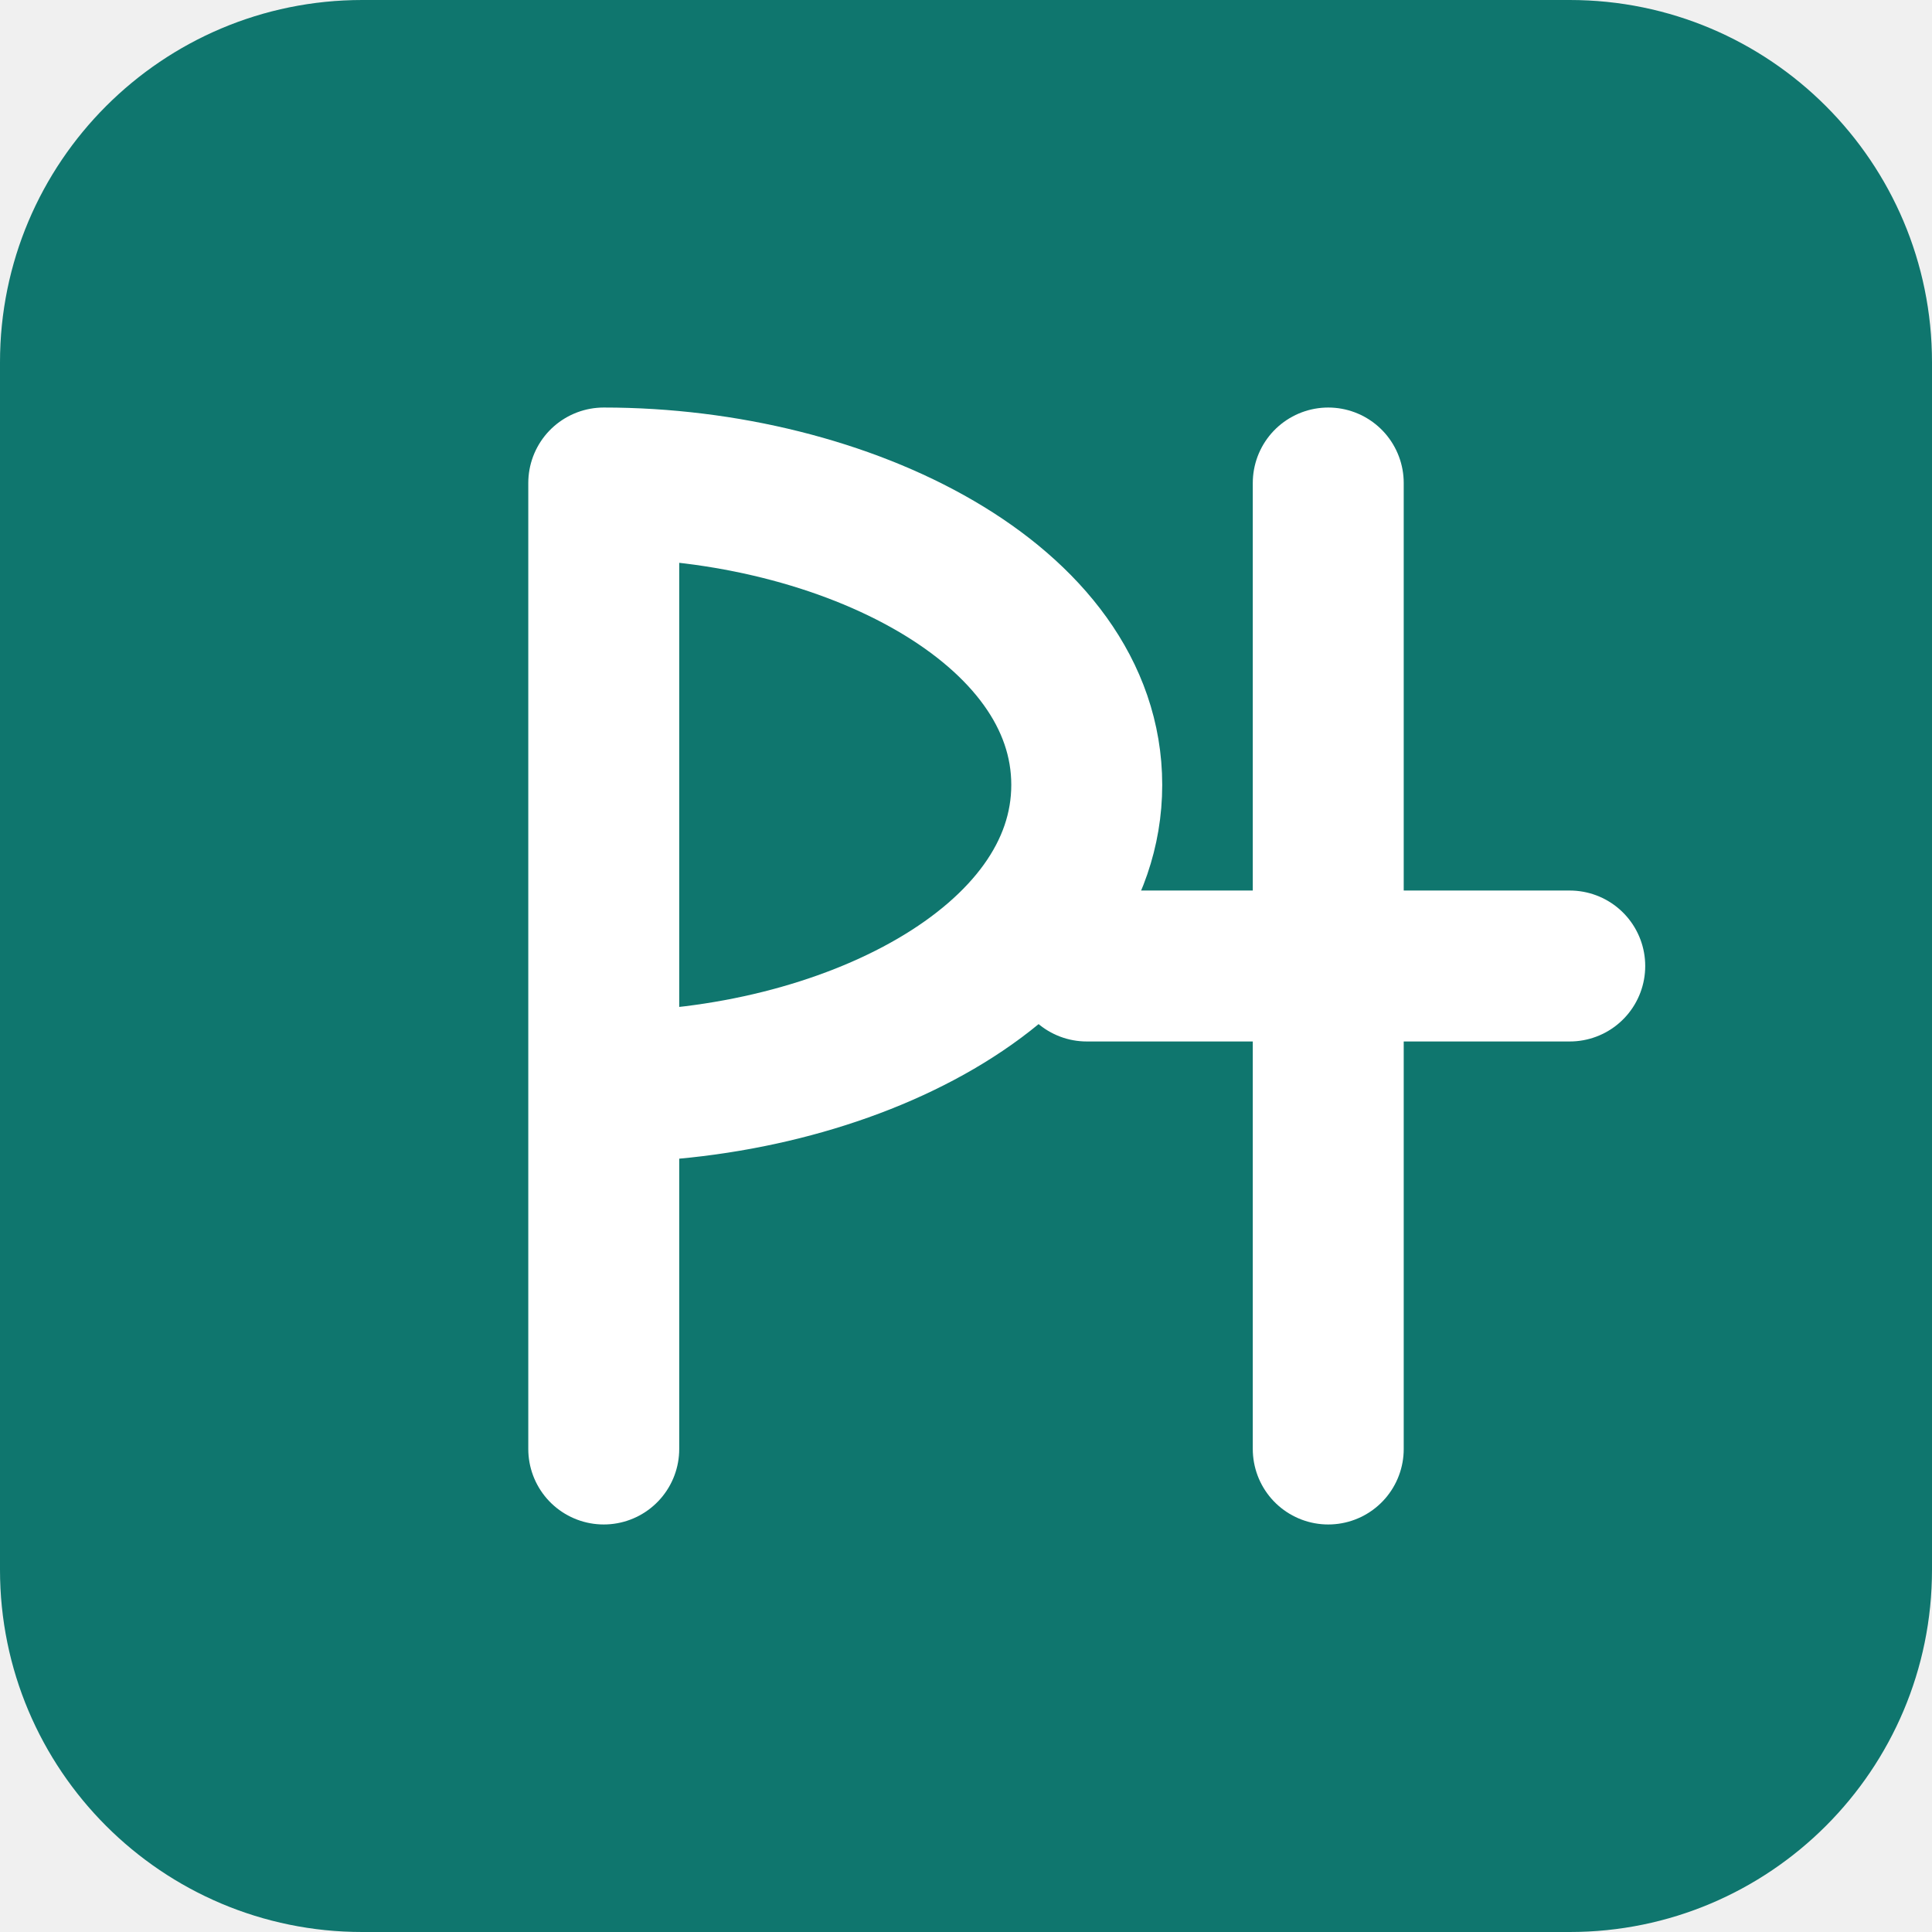
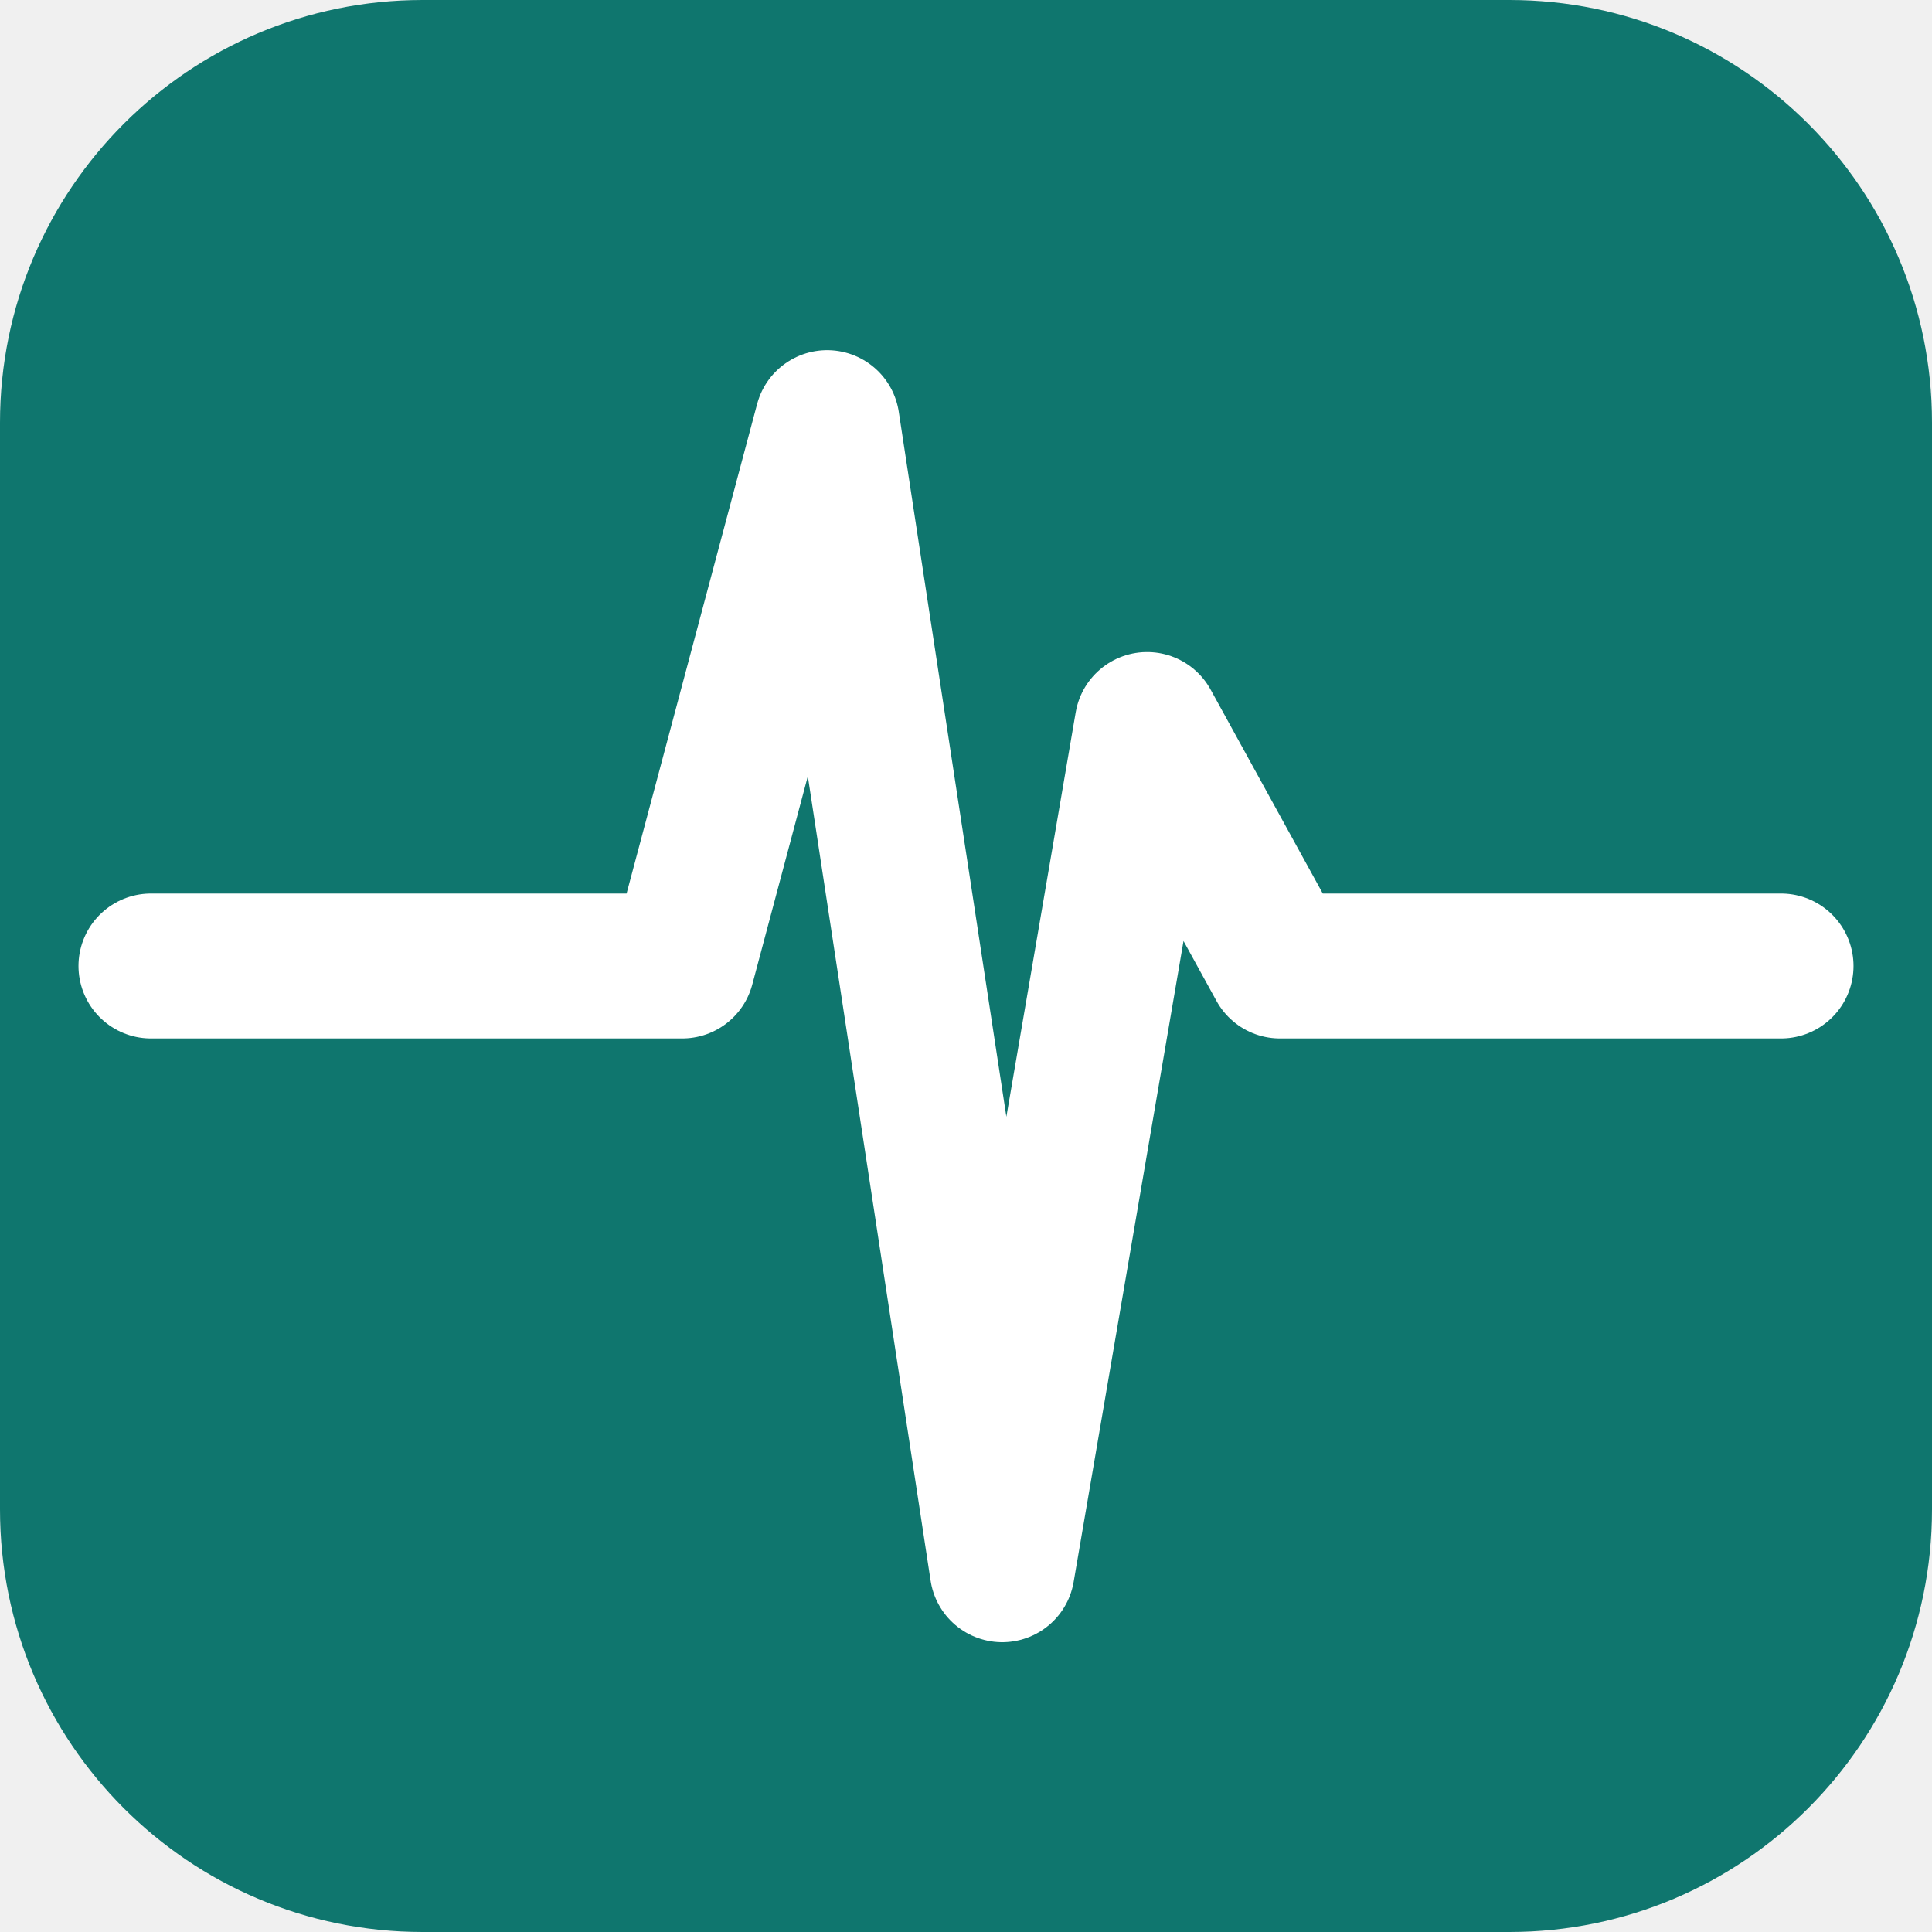
<svg xmlns="http://www.w3.org/2000/svg" viewBox="0 0 32 32">
-   <rect width="32" height="32" rx="6" fill="#0f766e" />
-   <path d="M10 8v16M10 8c4 0 8 2 8 5s-4 5-8 5" stroke="#fff" stroke-width="2.5" fill="none" stroke-linecap="round" stroke-linejoin="round" />
-   <path d="M22 8v16" stroke="#fff" stroke-width="2.5" stroke-linecap="round" />
-   <path d="M18 16h8" stroke="#fff" stroke-width="2.5" stroke-linecap="round" />
+   <rect width="32" height="32" rx="7" fill="#0f766e" />
+   <path d="M2.5 16 H9 L11.3 16 L13.7 7 L16.6 26 L19 12 L21.2 16 H29.5" fill="none" stroke="#ffffff" stroke-width="2.4" stroke-linecap="round" stroke-linejoin="round" />
</svg>
